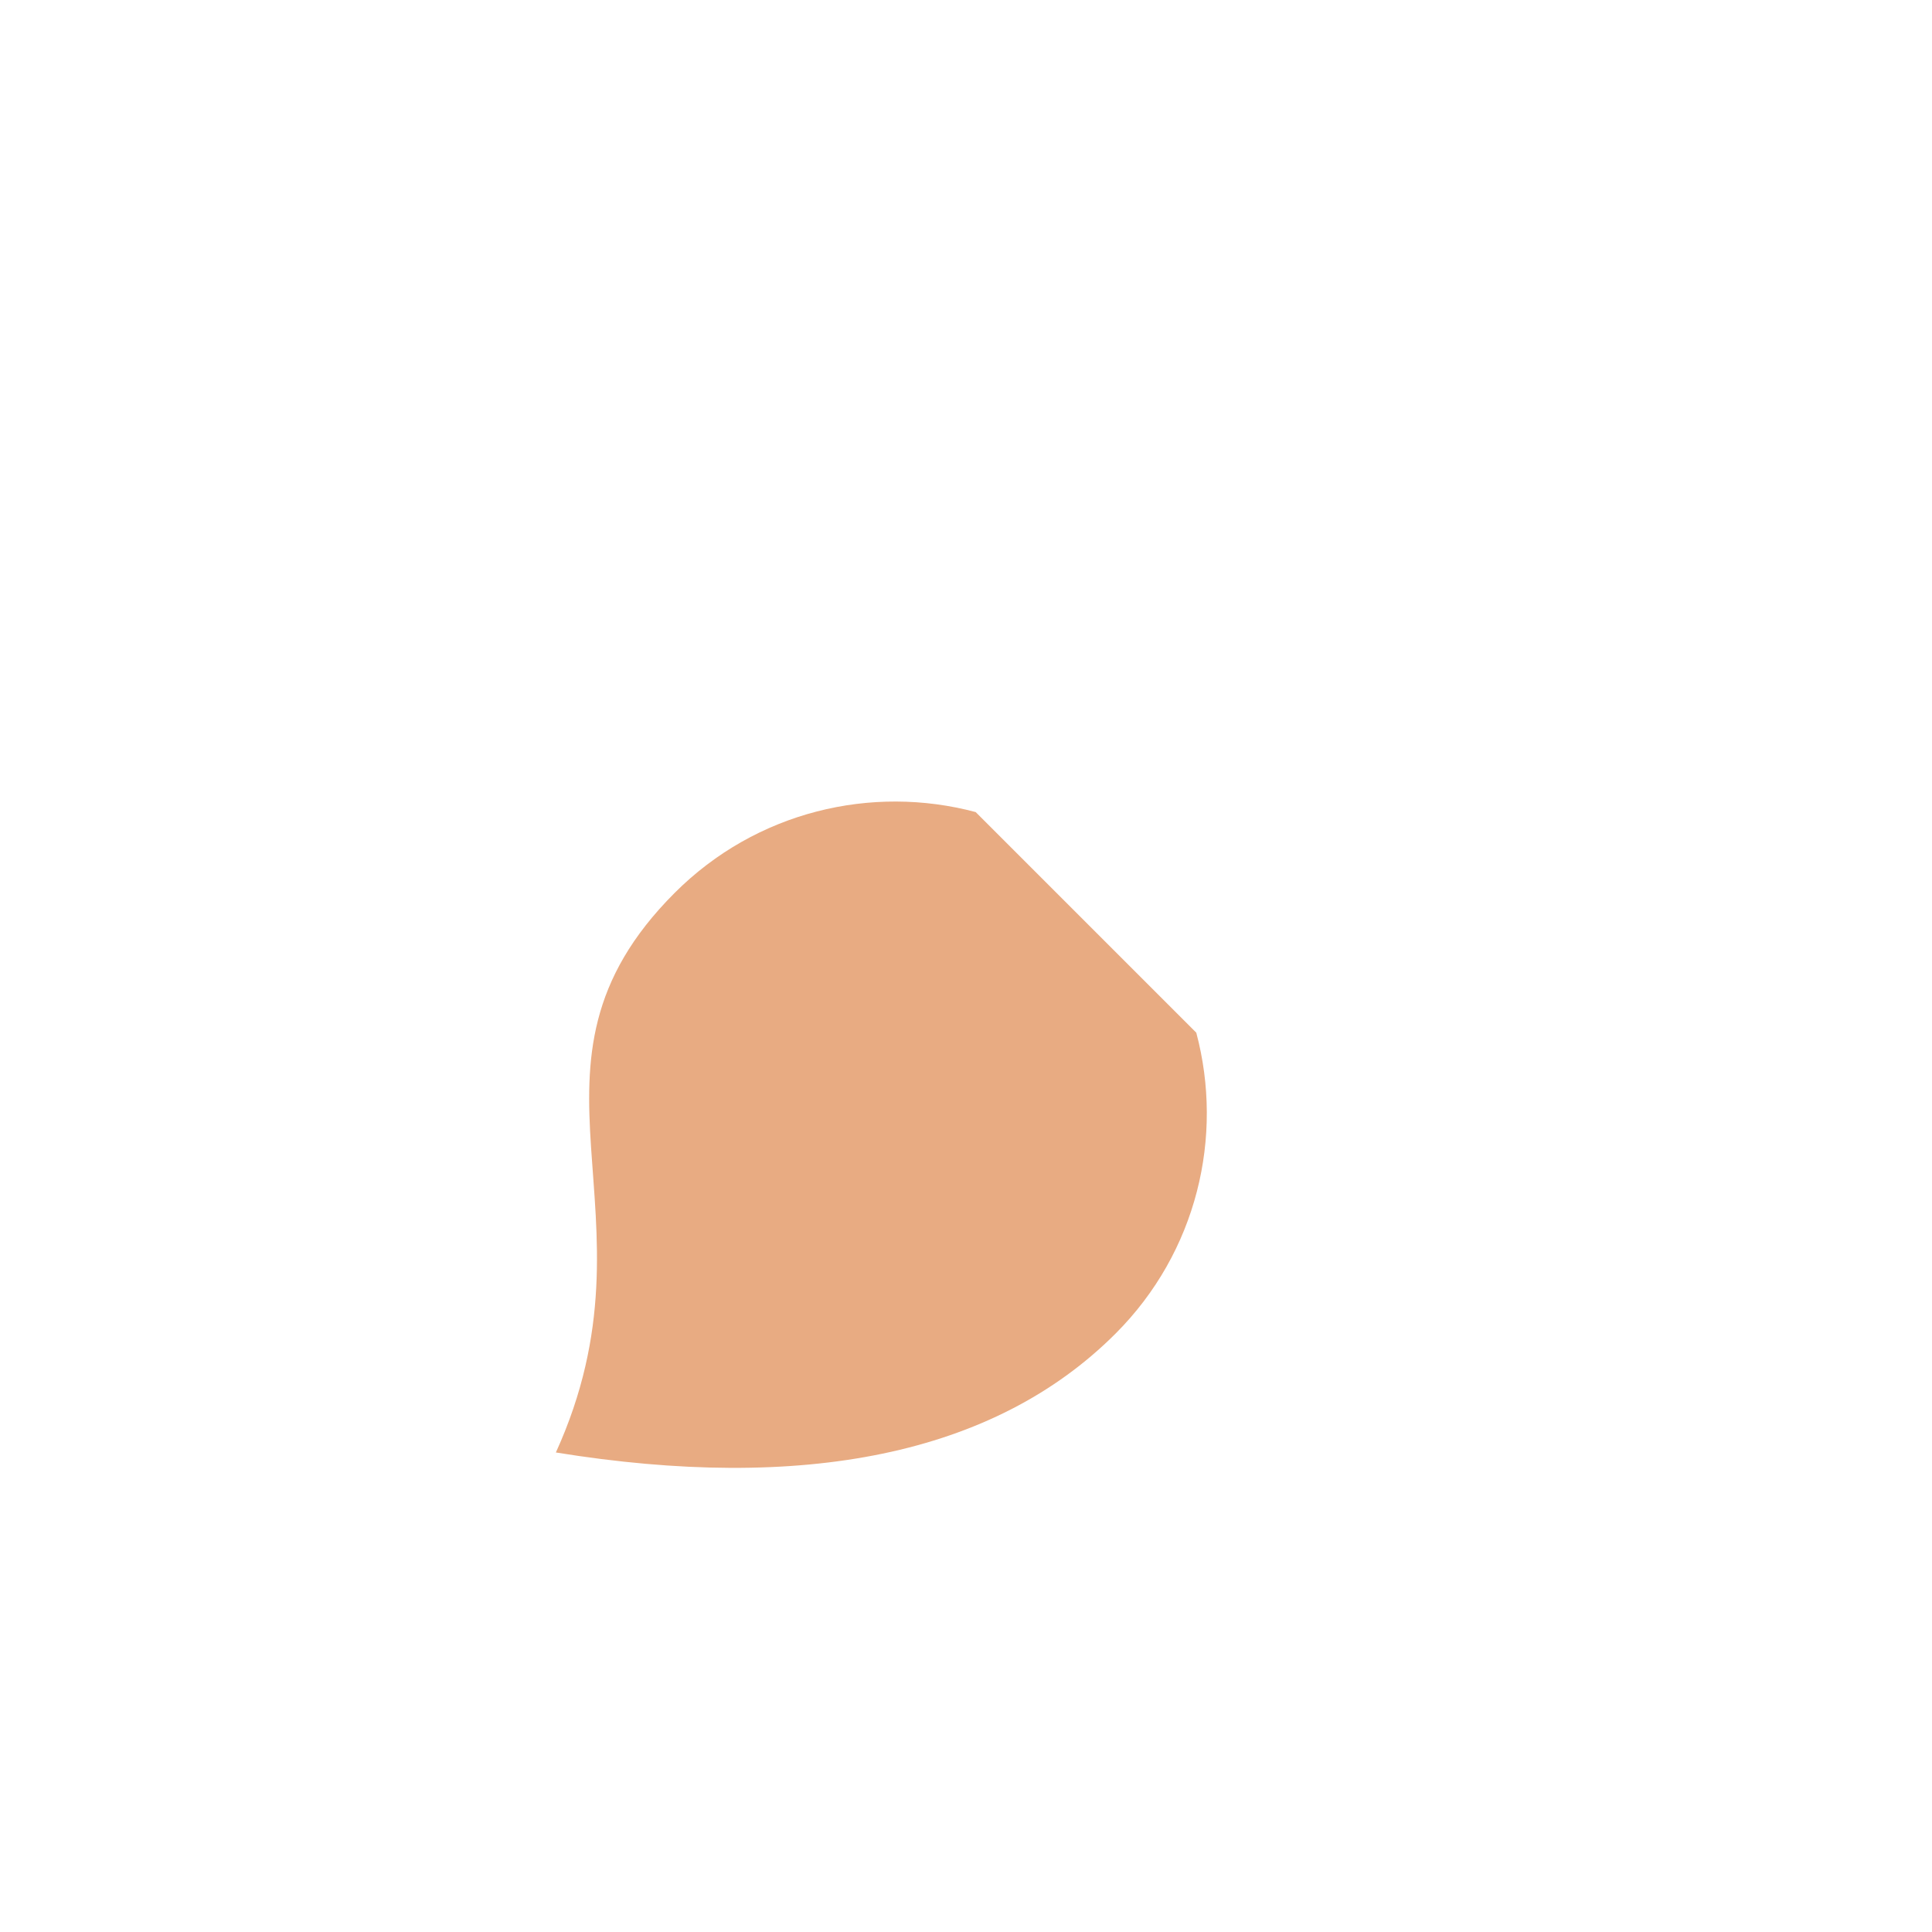
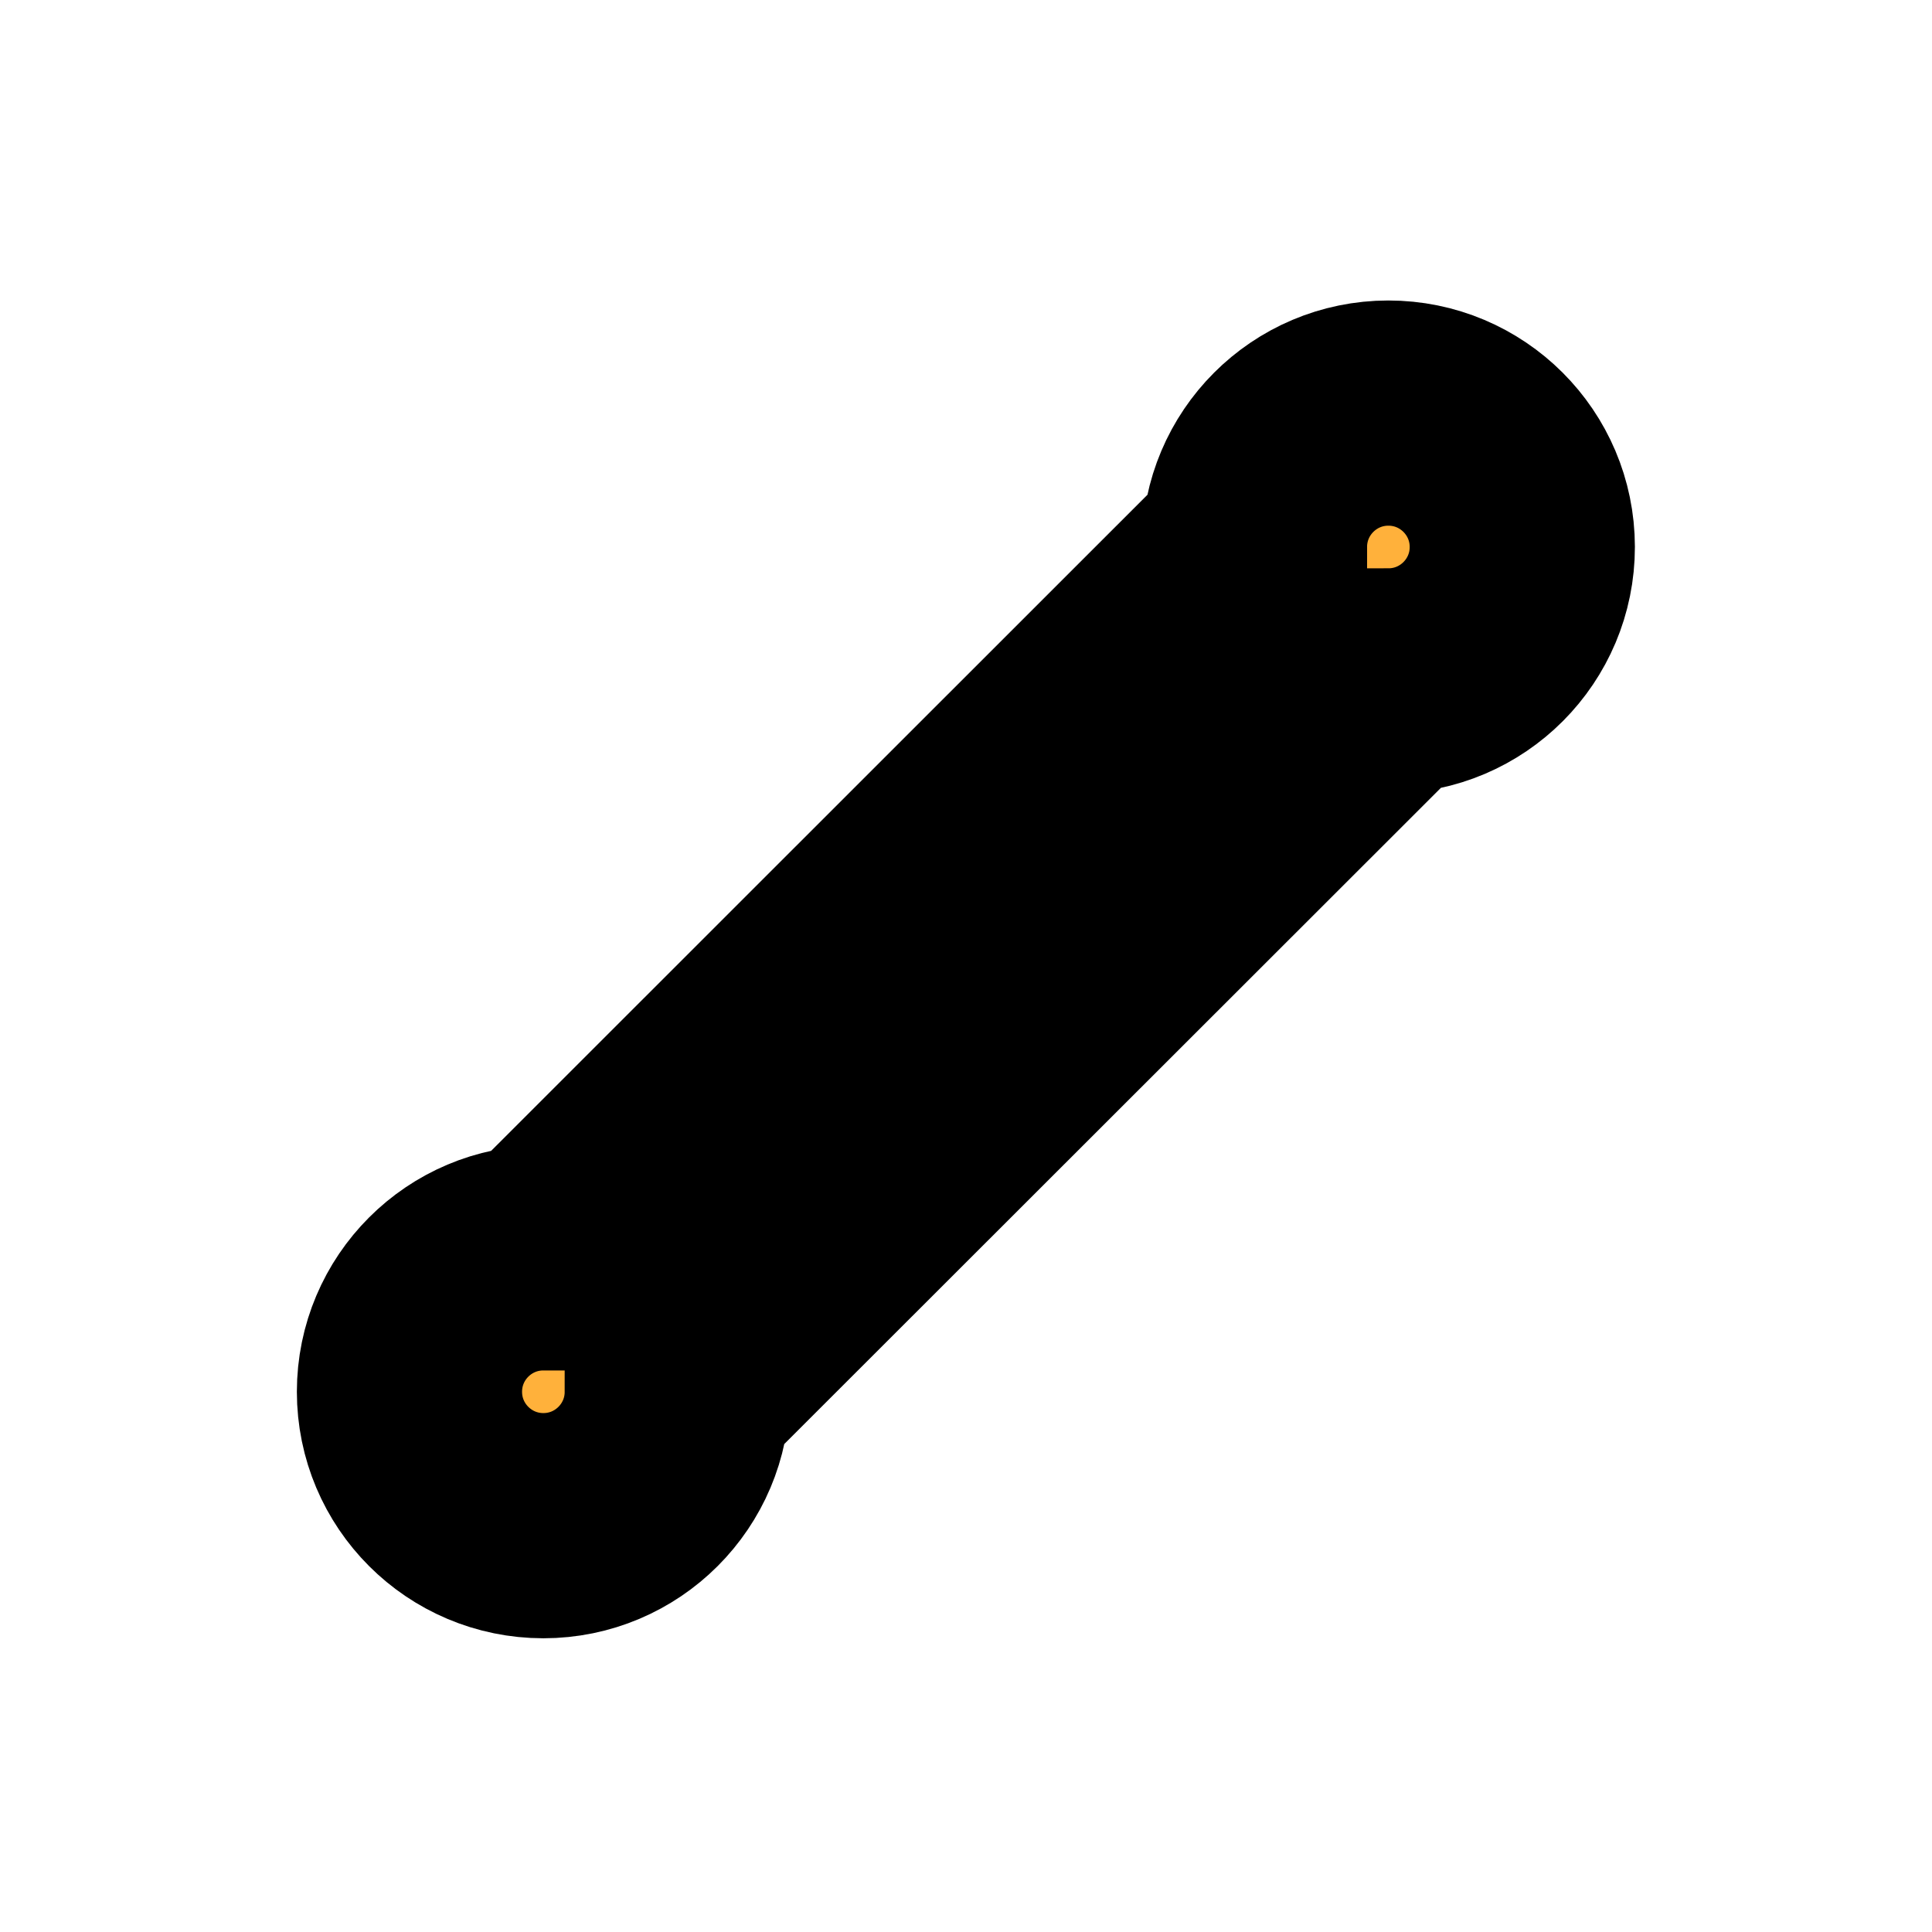
- <svg xmlns="http://www.w3.org/2000/svg" version="1.1" id="Capa_1" x="0px" y="0px" viewBox="0 0 512 512" style="enable-background:new 0 0 512 512;" xml:space="preserve">
-   <path style="fill:#E8AB82;" d="M317.027,273.672l-58.464-58.464c-27.546-7.339-58.146-0.208-79.753,21.399  c-46.207,46.207-2.416,84.376-31.497,148.314c65.345,10.579,116.055,0.762,148.314-31.497  C317.235,331.817,324.366,301.218,317.027,273.672z" />
+ <svg xmlns="http://www.w3.org/2000/svg" viewBox="0 0 32 32">
+   <path d="M23,11.278A2.218,2.218,0,1,0,20.778,9.06L9,20.834a2.218,2.218,0,1,0,2.218,2.218Z" style="fill:#ffb13b;stroke:#000;stroke-width:3.73px" />
</svg>
